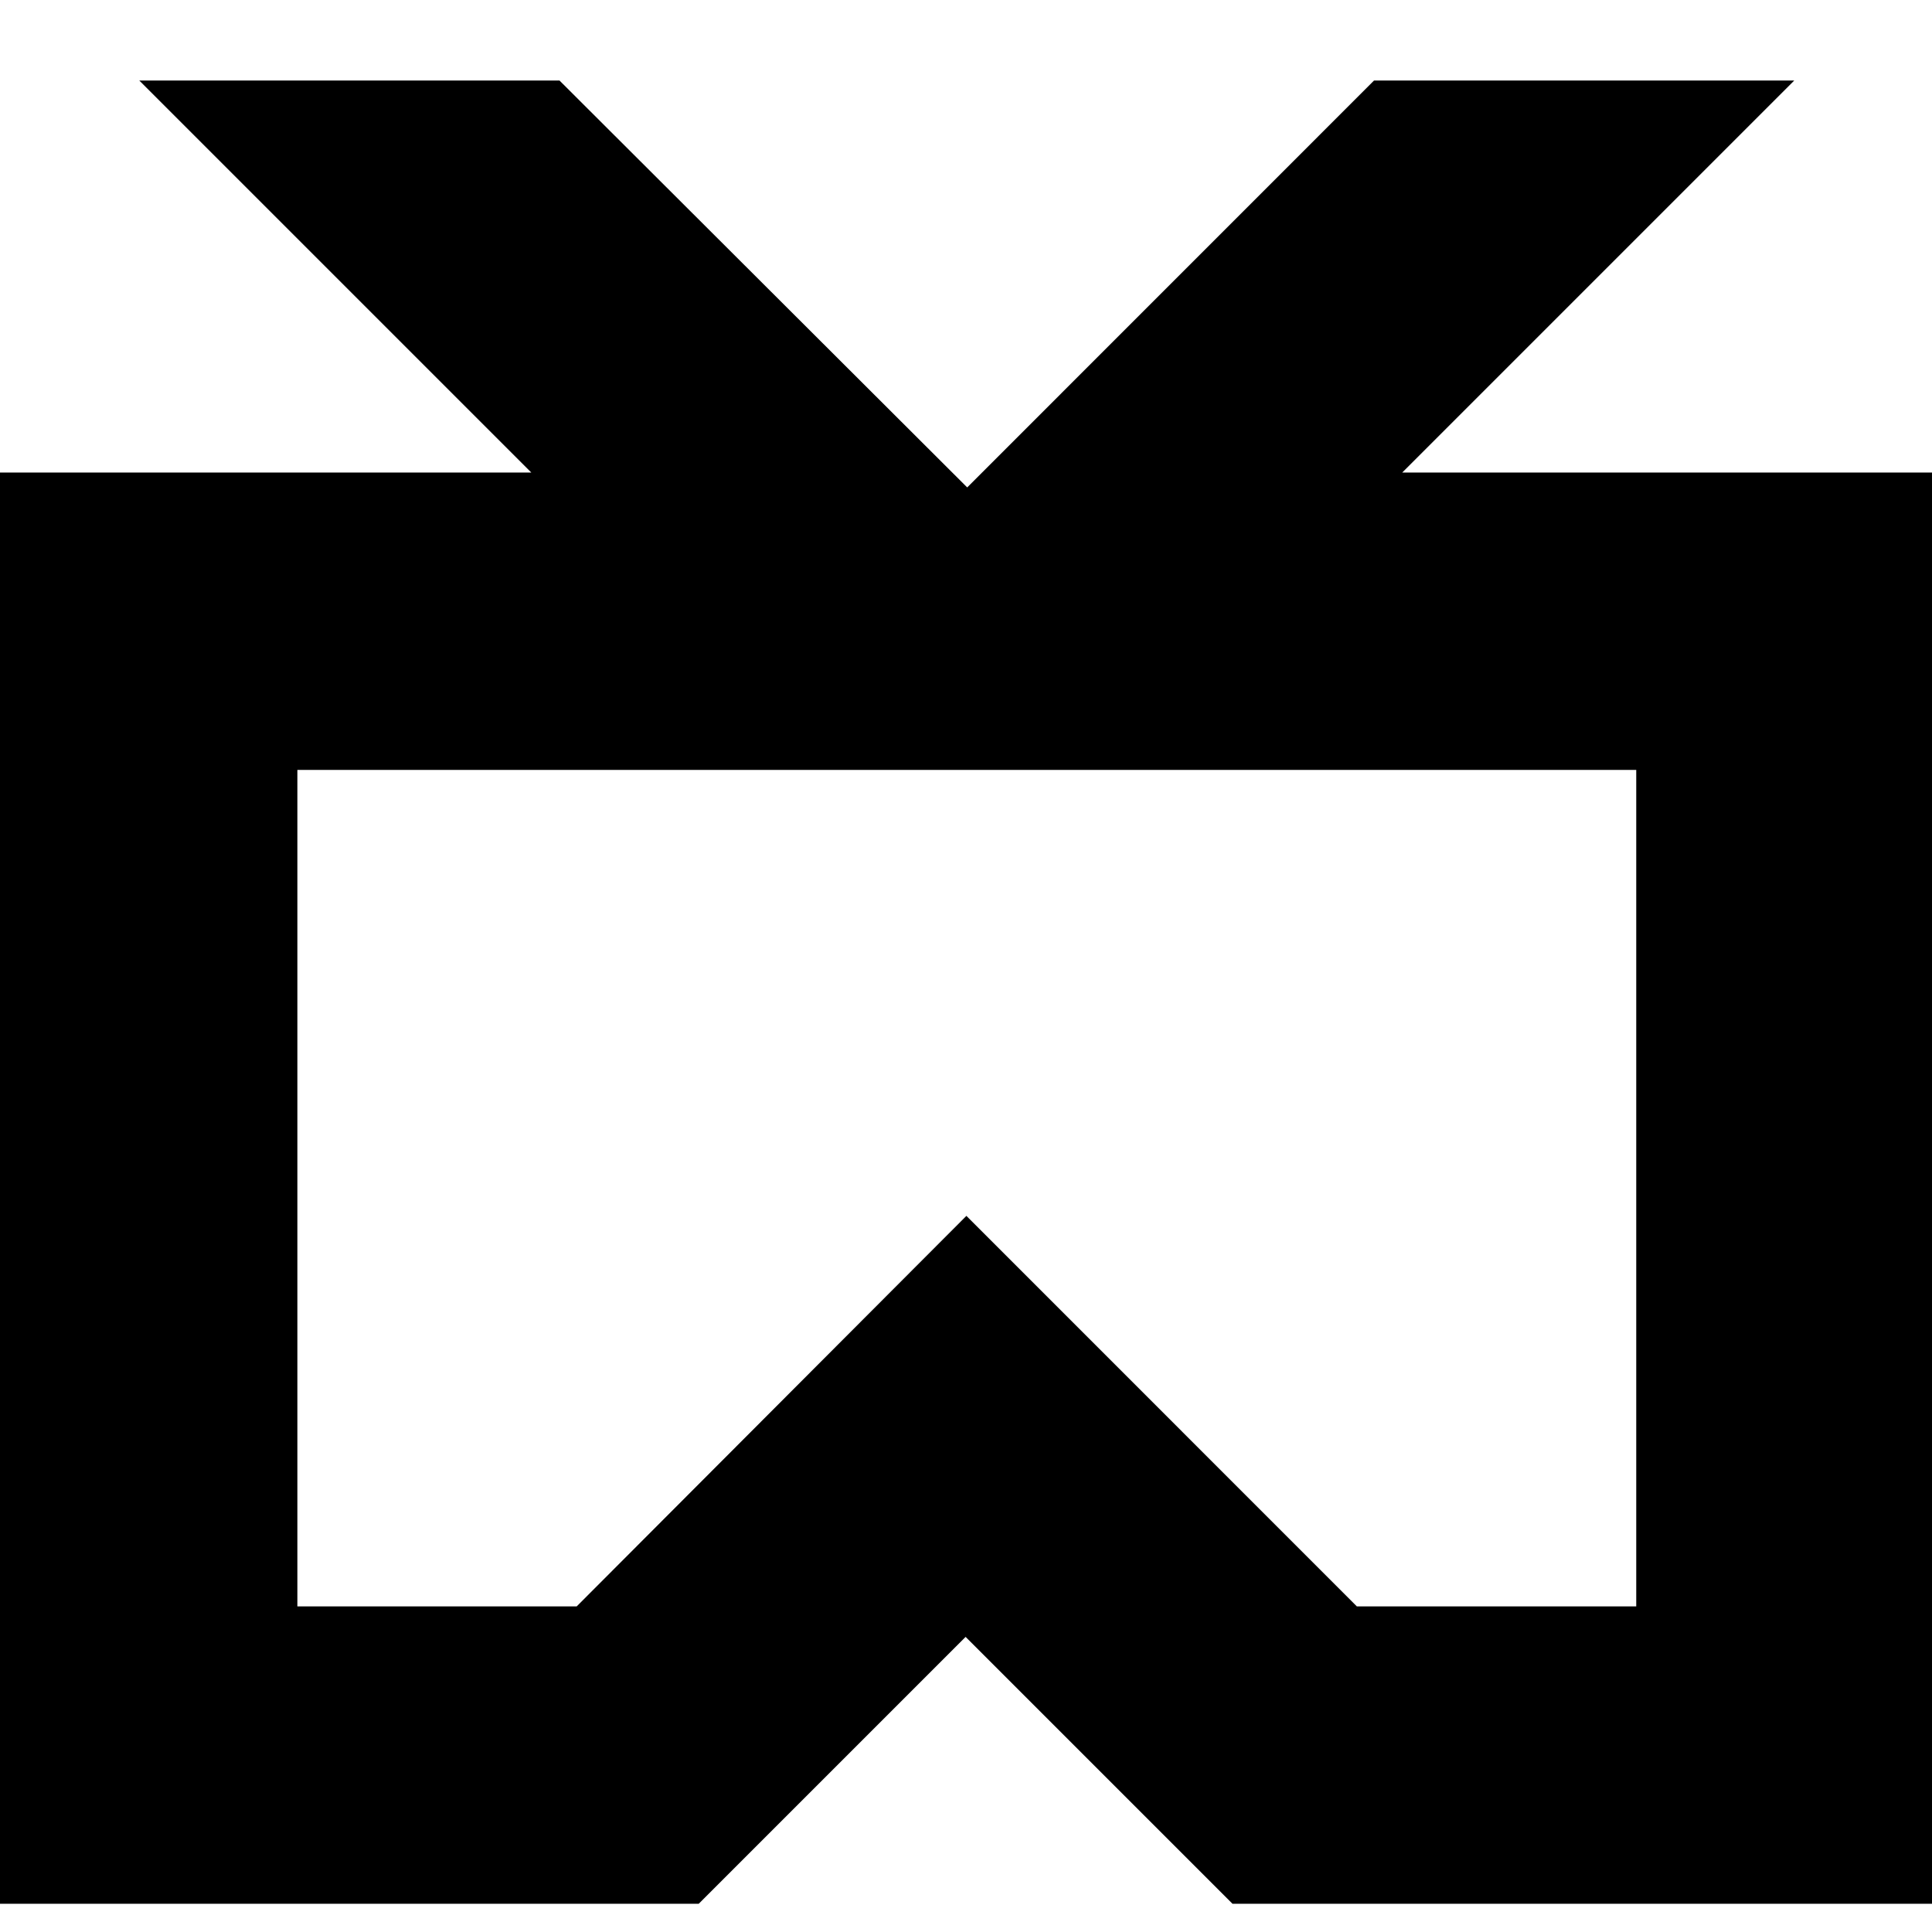
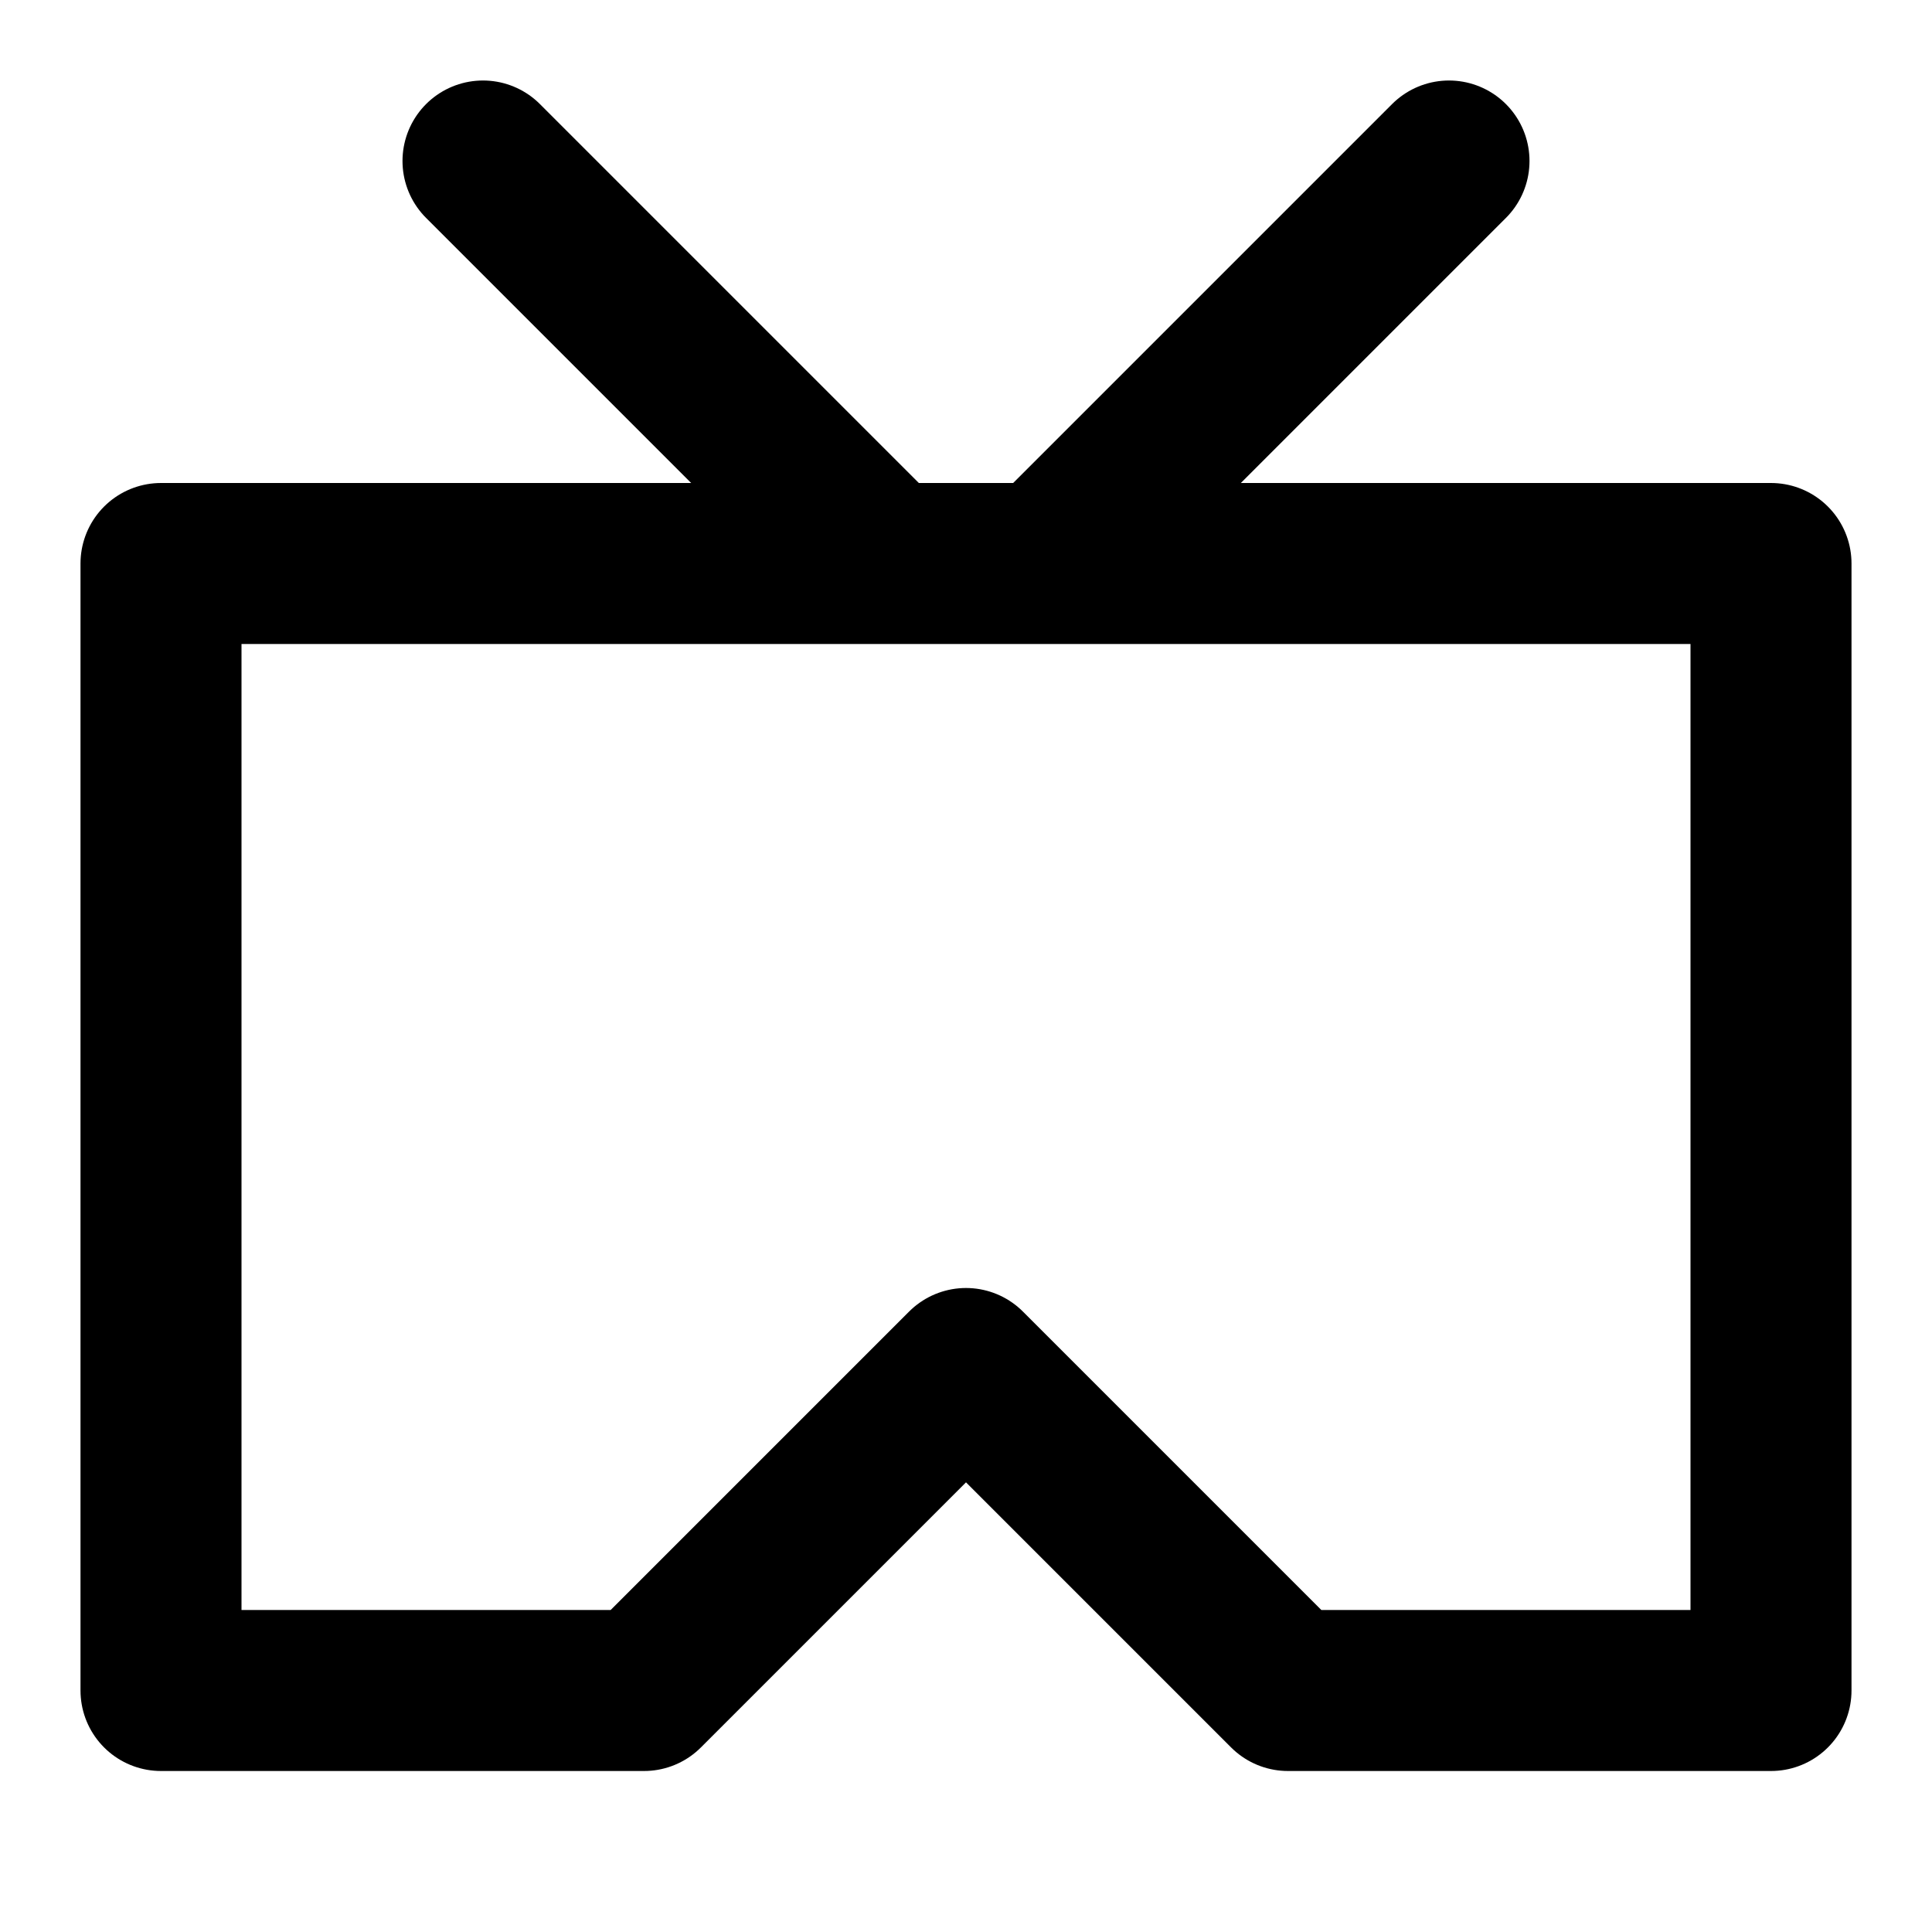
<svg xmlns="http://www.w3.org/2000/svg" width="24" height="24" viewBox="0 0 24 24">
-   <path fill-rule="evenodd" d="M17.419,5.87 L22.289,1 L17.069,1 L12.015,6.055 L6.95,1 L1.73,1 L6.6,5.87 L0,5.87 L0,23.649 L3.47,23.649 L7.232,23.649 L8.68,23.649 L11.995,20.334 L15.31,23.649 L17.235,23.649 L20.53,23.649 L24,23.649 L24,5.87 L17.419,5.87 L17.419,5.87 Z M12.005,15.104 L7.164,19.955 L3.694,19.955 L3.694,9.564 L20.326,9.564 L20.326,19.955 L16.855,19.955 L12.005,15.104 L12.005,15.104 Z" />
+   <path fill="none" stroke="#000" stroke-linecap="round" stroke-linejoin="round" stroke-width="2" d="M2,7 L22,7 L22,21 L16,21 L12,17 L8,21 L2,21 L2,7 Z M6,2 L11,7 L12,7 L13,7 L18,2" />
</svg>
